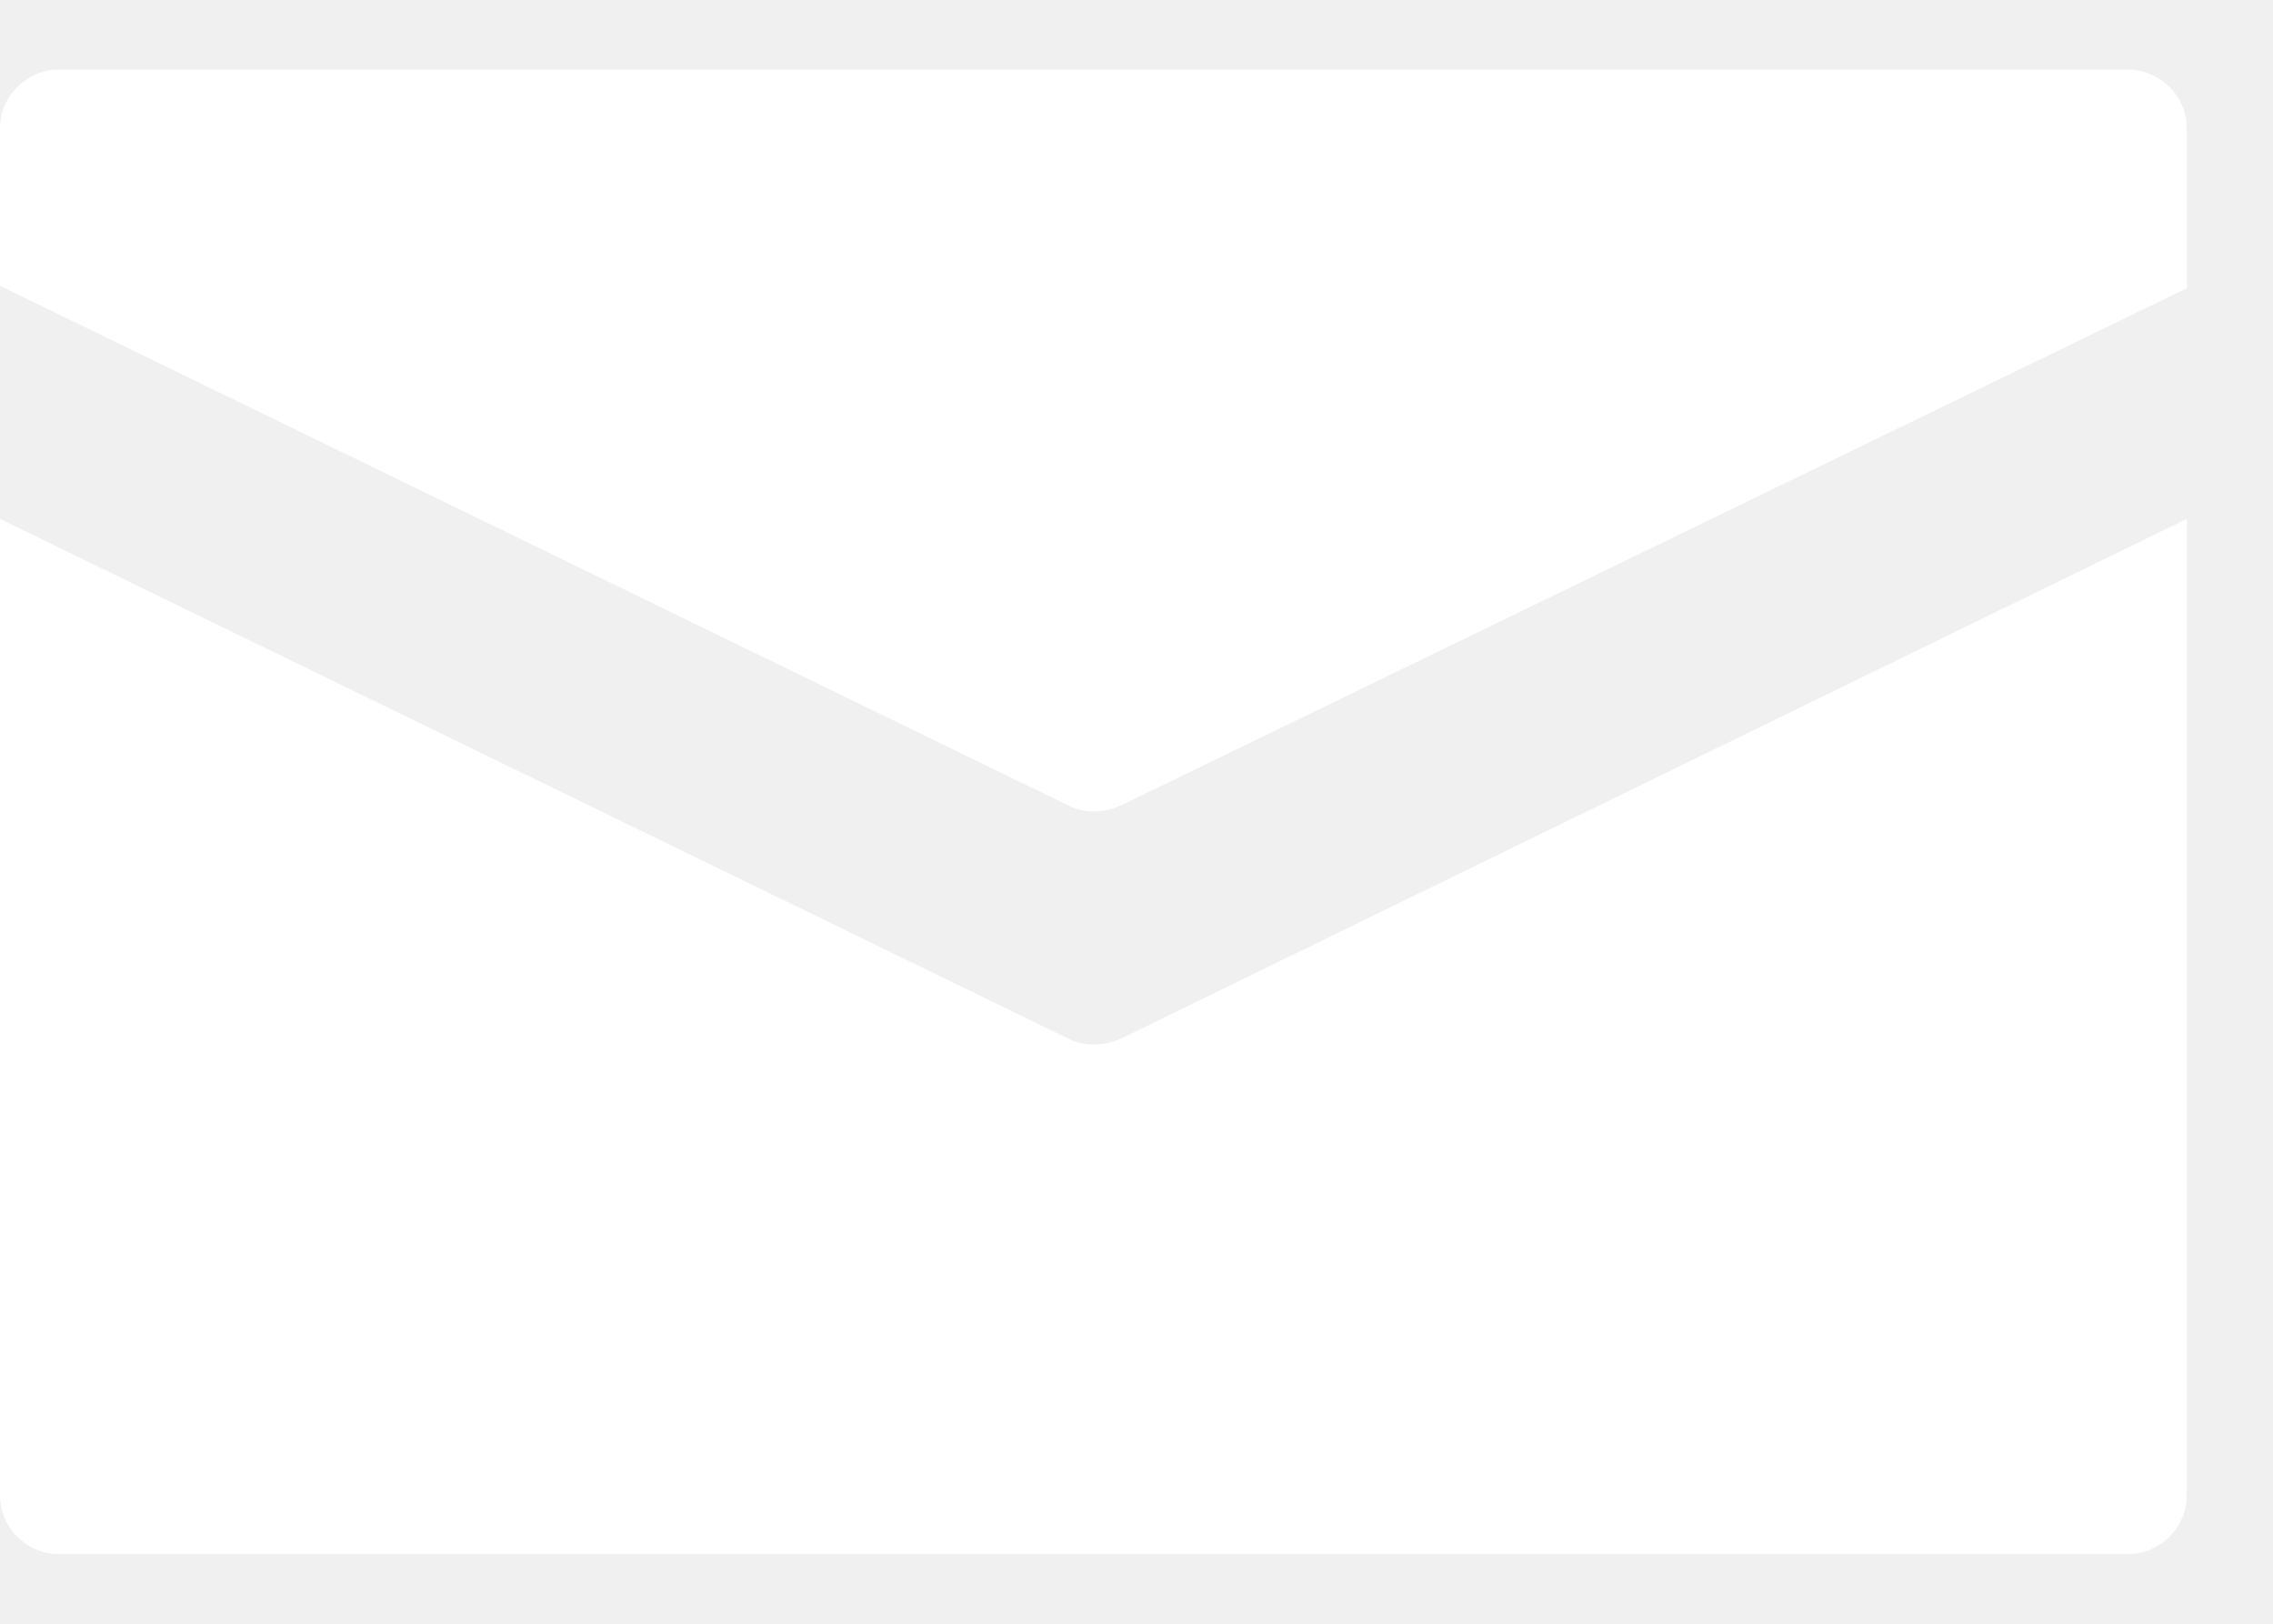
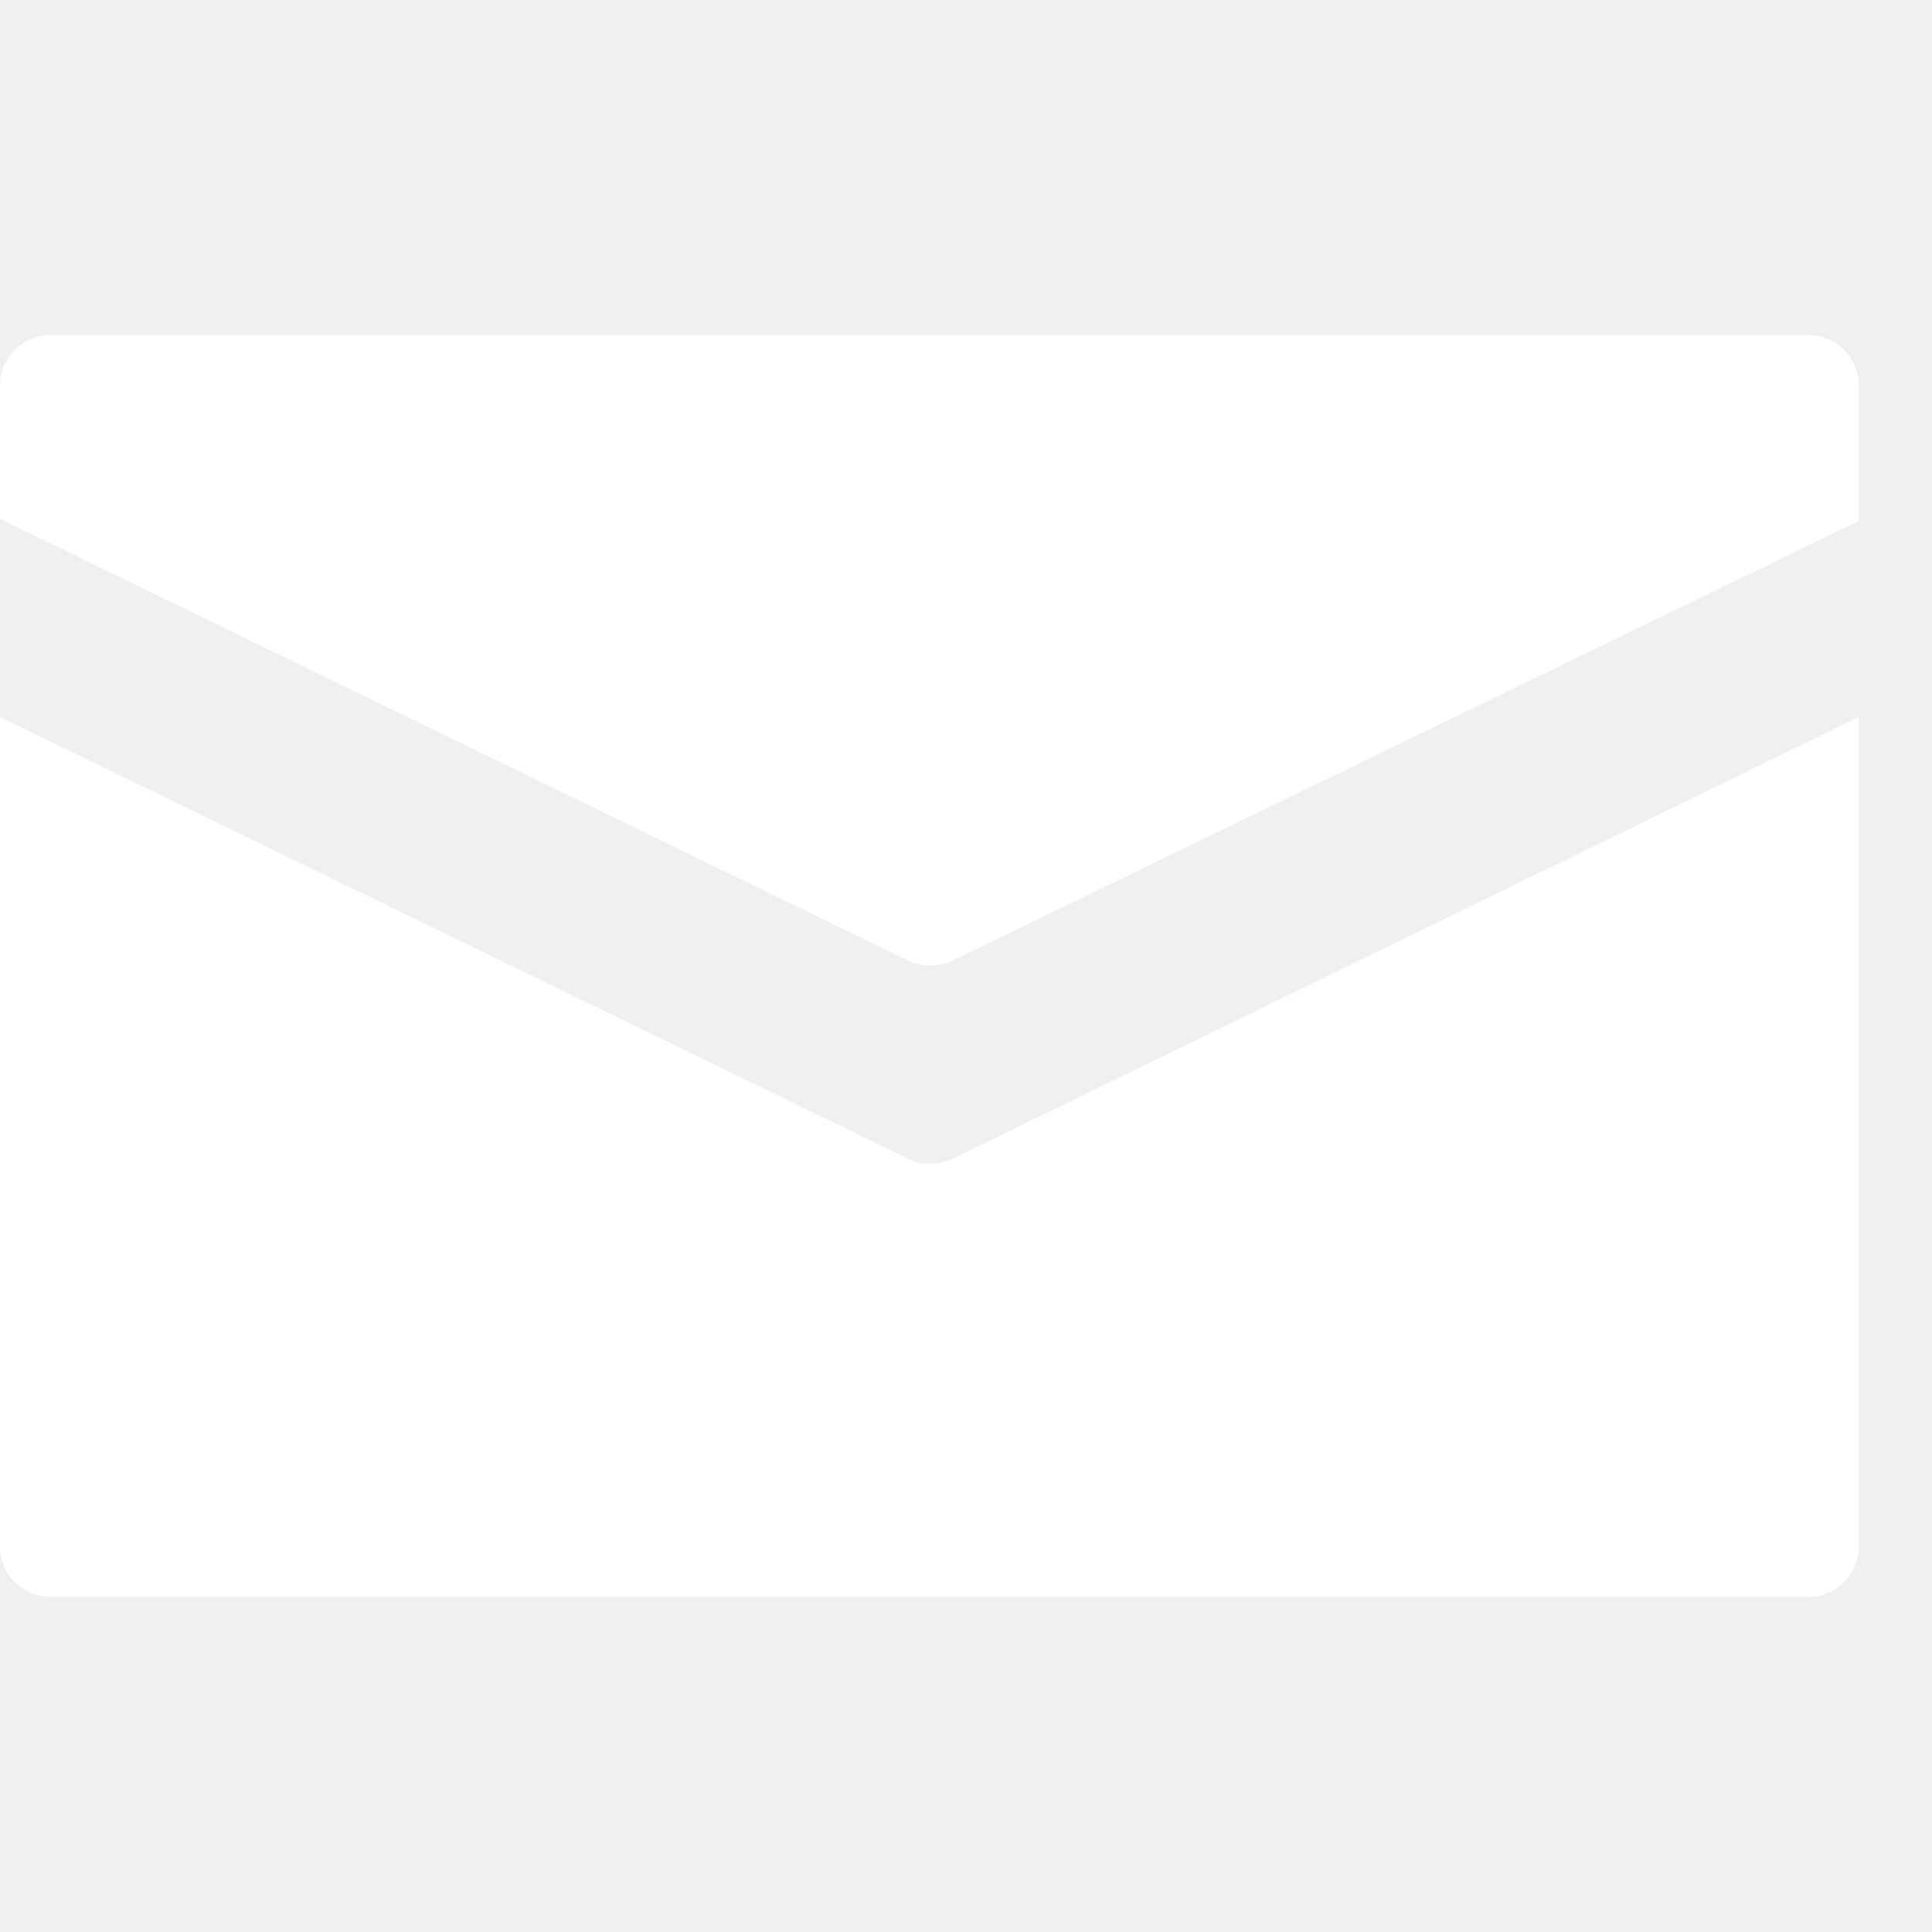
- <svg xmlns="http://www.w3.org/2000/svg" width="14px" height="10px" viewBox="0 0 14 10" version="1.1">
+ <svg xmlns="http://www.w3.org/2000/svg" width="16px" height="16px" viewBox="0 0 14 10" version="1.1">
  <g id="Symbols" stroke="none" stroke-width="1" fill="none" fill-rule="evenodd">
    <g id="Global-/-footer-/-not-sigend-in-/-Desktop" transform="translate(-596, -127)" fill="#FFFFFF" fill-rule="nonzero">
      <g id="Group" transform="translate(596, 124)">
        <path d="M6.899,7.963 C6.794,8.008 6.675,8.008 6.585,7.963 L-1.60405023e-12,4.76 L-1.60405023e-12,3.788 C-1.60405023e-12,3.593 0.165,3.429 0.359,3.429 L13.11,3.429 C13.304,3.429 13.469,3.593 13.469,3.788 L13.469,4.775 L6.899,7.963 Z M-1.60405023e-12,6.196 L-1.60405023e-12,12.212 C-1.60405023e-12,12.407 0.165,12.571 0.359,12.571 L13.11,12.571 C13.304,12.571 13.469,12.407 13.469,12.212 L13.469,6.196 L6.899,9.399 C6.794,9.444 6.675,9.444 6.585,9.399 L-1.60405023e-12,6.196 Z" id="Shape" />
      </g>
    </g>
  </g>
</svg>
